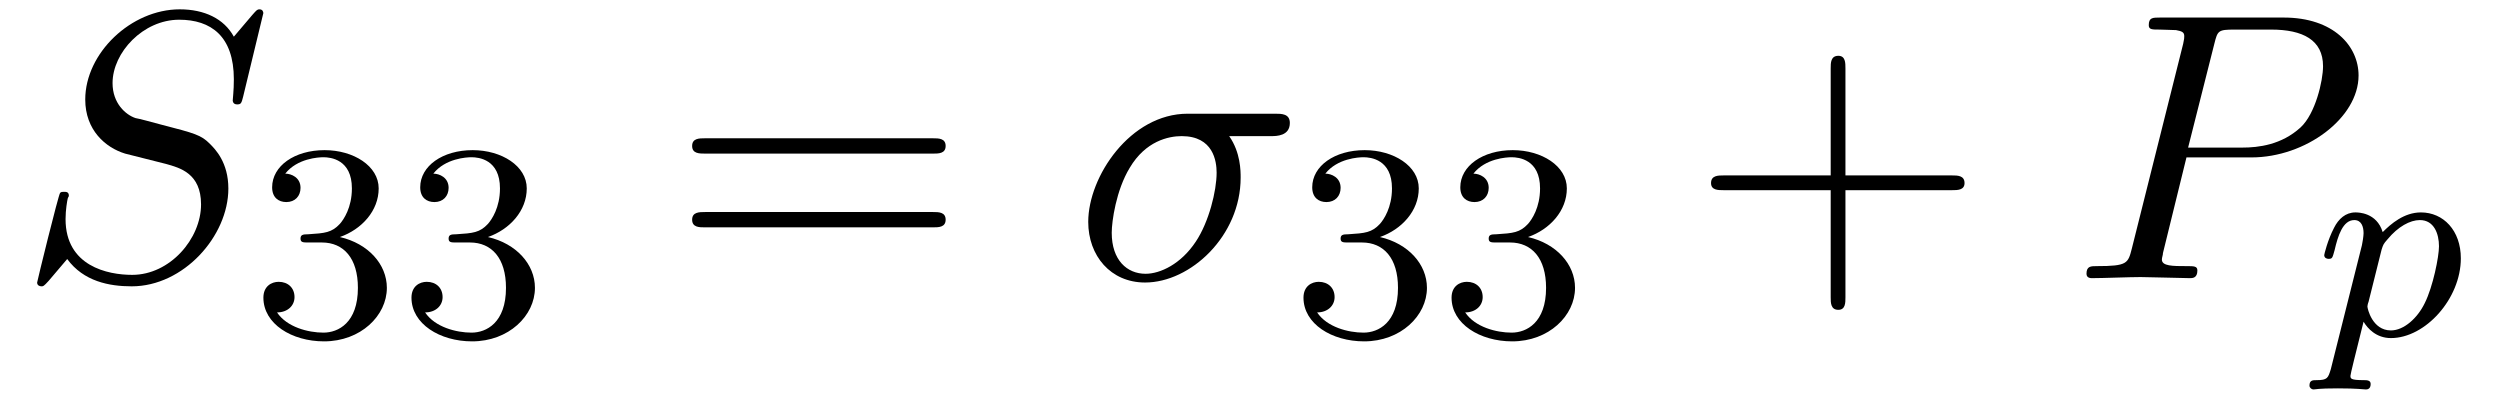
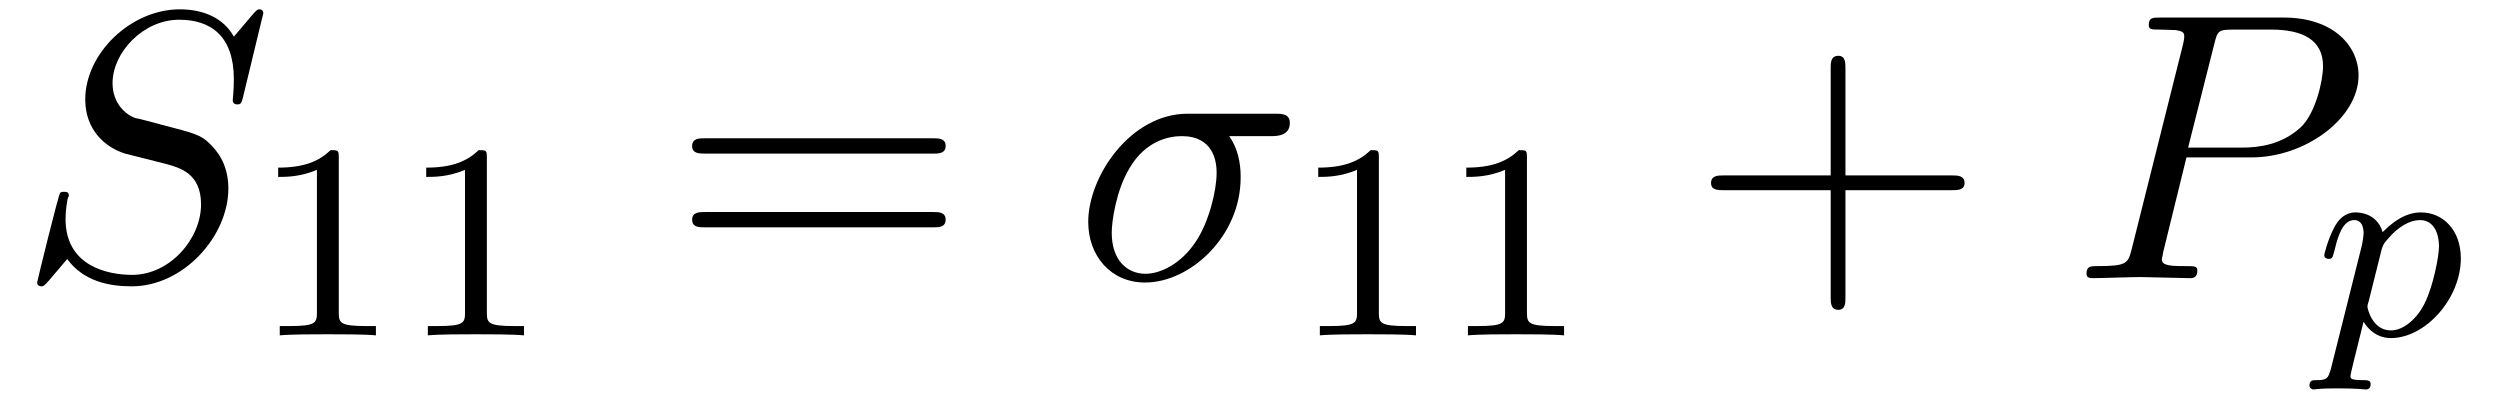
<svg xmlns="http://www.w3.org/2000/svg" xmlns:xlink="http://www.w3.org/1999/xlink" viewBox="0 0 71.499 11.641" version="1.2">
  <defs>
    <g>
      <symbol overflow="visible" id="glyph0-0">
        <path style="stroke:none;" d="" />
      </symbol>
      <symbol overflow="visible" id="glyph0-1">
        <path style="stroke:none;" d="M 7.031 -7.578 C 7.031 -7.609 7.016 -7.688 6.922 -7.688 C 6.859 -7.688 6.844 -7.672 6.719 -7.531 L 6.188 -6.906 C 5.906 -7.422 5.344 -7.688 4.641 -7.688 C 3.25 -7.688 1.938 -6.438 1.938 -5.109 C 1.938 -4.234 2.516 -3.734 3.078 -3.562 L 4.25 -3.266 C 4.641 -3.156 5.25 -3 5.25 -2.109 C 5.25 -1.125 4.359 -0.094 3.281 -0.094 C 2.578 -0.094 1.375 -0.344 1.375 -1.688 C 1.375 -1.953 1.422 -2.219 1.438 -2.281 C 1.453 -2.328 1.469 -2.328 1.469 -2.359 C 1.469 -2.469 1.391 -2.469 1.328 -2.469 C 1.281 -2.469 1.25 -2.469 1.219 -2.438 C 1.172 -2.391 0.562 0.094 0.562 0.125 C 0.562 0.203 0.625 0.234 0.688 0.234 C 0.734 0.234 0.75 0.234 0.891 0.078 L 1.422 -0.547 C 1.891 0.094 2.625 0.234 3.266 0.234 C 4.75 0.234 6.031 -1.203 6.031 -2.562 C 6.031 -3.312 5.656 -3.688 5.5 -3.844 C 5.25 -4.094 5.078 -4.141 4.109 -4.391 C 3.875 -4.453 3.484 -4.562 3.375 -4.578 C 3.094 -4.672 2.719 -5 2.719 -5.578 C 2.719 -6.453 3.594 -7.391 4.625 -7.391 C 5.531 -7.391 6.188 -6.922 6.188 -5.688 C 6.188 -5.344 6.156 -5.141 6.156 -5.078 C 6.156 -5.078 6.156 -4.969 6.281 -4.969 C 6.391 -4.969 6.406 -5 6.453 -5.188 Z M 7.031 -7.578 " />
      </symbol>
      <symbol overflow="visible" id="glyph0-2">
        <path style="stroke:none;" d="M 5.656 -4.062 C 5.797 -4.062 6.188 -4.062 6.188 -4.438 C 6.188 -4.703 5.953 -4.703 5.766 -4.703 L 3.266 -4.703 C 1.625 -4.703 0.422 -2.906 0.422 -1.609 C 0.422 -0.641 1.062 0.125 2.047 0.125 C 3.344 0.125 4.781 -1.203 4.781 -2.875 C 4.781 -3.062 4.781 -3.594 4.453 -4.062 Z M 2.062 -0.125 C 1.531 -0.125 1.094 -0.516 1.094 -1.297 C 1.094 -1.625 1.219 -2.516 1.609 -3.156 C 2.062 -3.922 2.719 -4.062 3.094 -4.062 C 4 -4.062 4.094 -3.344 4.094 -3.016 C 4.094 -2.5 3.875 -1.609 3.5 -1.047 C 3.078 -0.406 2.484 -0.125 2.062 -0.125 Z M 2.062 -0.125 " />
      </symbol>
      <symbol overflow="visible" id="glyph0-3">
        <path style="stroke:none;" d="M 3.297 -3.453 L 5.156 -3.453 C 6.703 -3.453 8.219 -4.578 8.219 -5.797 C 8.219 -6.641 7.5 -7.453 6.078 -7.453 L 2.547 -7.453 C 2.328 -7.453 2.219 -7.453 2.219 -7.234 C 2.219 -7.109 2.312 -7.109 2.531 -7.109 C 2.672 -7.109 2.875 -7.094 3 -7.094 C 3.172 -7.062 3.234 -7.031 3.234 -6.922 C 3.234 -6.875 3.234 -6.844 3.203 -6.703 L 1.734 -0.844 C 1.625 -0.422 1.609 -0.344 0.734 -0.344 C 0.562 -0.344 0.438 -0.344 0.438 -0.125 C 0.438 0 0.562 0 0.594 0 C 0.906 0 1.672 -0.031 1.984 -0.031 C 2.219 -0.031 2.453 -0.016 2.688 -0.016 C 2.922 -0.016 3.156 0 3.391 0 C 3.469 0 3.609 0 3.609 -0.219 C 3.609 -0.344 3.516 -0.344 3.297 -0.344 C 2.906 -0.344 2.594 -0.344 2.594 -0.531 C 2.594 -0.594 2.625 -0.656 2.625 -0.719 Z M 4.094 -6.703 C 4.188 -7.078 4.203 -7.109 4.672 -7.109 L 5.719 -7.109 C 6.625 -7.109 7.203 -6.812 7.203 -6.062 C 7.203 -5.641 6.984 -4.703 6.562 -4.312 C 6.016 -3.812 5.359 -3.734 4.891 -3.734 L 3.344 -3.734 Z M 4.094 -6.703 " />
      </symbol>
      <symbol overflow="visible" id="glyph1-0">
        <path style="stroke:none;" d="" />
      </symbol>
      <symbol overflow="visible" id="glyph1-1">
-         <path style="stroke:none;" d="M 2.016 -2.656 C 2.641 -2.656 3.047 -2.203 3.047 -1.359 C 3.047 -0.359 2.484 -0.078 2.062 -0.078 C 1.625 -0.078 1.016 -0.234 0.734 -0.656 C 1.031 -0.656 1.234 -0.844 1.234 -1.094 C 1.234 -1.359 1.047 -1.531 0.781 -1.531 C 0.578 -1.531 0.344 -1.406 0.344 -1.078 C 0.344 -0.328 1.156 0.172 2.078 0.172 C 3.125 0.172 3.875 -0.562 3.875 -1.359 C 3.875 -2.031 3.344 -2.625 2.531 -2.812 C 3.156 -3.031 3.641 -3.562 3.641 -4.203 C 3.641 -4.844 2.922 -5.297 2.094 -5.297 C 1.234 -5.297 0.594 -4.844 0.594 -4.234 C 0.594 -3.938 0.781 -3.812 1 -3.812 C 1.25 -3.812 1.406 -3.984 1.406 -4.219 C 1.406 -4.516 1.141 -4.625 0.969 -4.625 C 1.312 -5.062 1.922 -5.094 2.062 -5.094 C 2.266 -5.094 2.875 -5.031 2.875 -4.203 C 2.875 -3.656 2.641 -3.312 2.531 -3.188 C 2.297 -2.938 2.109 -2.922 1.625 -2.891 C 1.469 -2.891 1.406 -2.875 1.406 -2.766 C 1.406 -2.656 1.484 -2.656 1.625 -2.656 Z M 2.016 -2.656 " />
+         <path style="stroke:none;" d="M 2.5 -5.078 C 2.5 -5.297 2.484 -5.297 2.266 -5.297 C 1.938 -4.984 1.516 -4.797 0.766 -4.797 L 0.766 -4.531 C 0.984 -4.531 1.406 -4.531 1.875 -4.734 L 1.875 -0.656 C 1.875 -0.359 1.844 -0.266 1.094 -0.266 L 0.812 -0.266 L 0.812 0 C 1.141 -0.031 1.828 -0.031 2.188 -0.031 C 2.547 -0.031 3.234 -0.031 3.562 0 L 3.562 -0.266 L 3.281 -0.266 C 2.531 -0.266 2.5 -0.359 2.5 -0.656 Z M 2.5 -5.078 " />
      </symbol>
      <symbol overflow="visible" id="glyph2-0">
        <path style="stroke:none;" d="" />
      </symbol>
      <symbol overflow="visible" id="glyph2-1">
        <path style="stroke:none;" d="M 7.5 -3.562 C 7.656 -3.562 7.859 -3.562 7.859 -3.781 C 7.859 -4 7.656 -4 7.5 -4 L 0.969 -4 C 0.812 -4 0.609 -4 0.609 -3.781 C 0.609 -3.562 0.812 -3.562 0.984 -3.562 Z M 7.5 -1.453 C 7.656 -1.453 7.859 -1.453 7.859 -1.672 C 7.859 -1.891 7.656 -1.891 7.5 -1.891 L 0.984 -1.891 C 0.812 -1.891 0.609 -1.891 0.609 -1.672 C 0.609 -1.453 0.812 -1.453 0.969 -1.453 Z M 7.5 -1.453 " />
      </symbol>
      <symbol overflow="visible" id="glyph2-2">
        <path style="stroke:none;" d="M 4.453 -2.516 L 7.5 -2.516 C 7.656 -2.516 7.859 -2.516 7.859 -2.719 C 7.859 -2.938 7.656 -2.938 7.5 -2.938 L 4.453 -2.938 L 4.453 -6 C 4.453 -6.156 4.453 -6.359 4.25 -6.359 C 4.031 -6.359 4.031 -6.156 4.031 -6 L 4.031 -2.938 L 0.969 -2.938 C 0.812 -2.938 0.609 -2.938 0.609 -2.719 C 0.609 -2.516 0.812 -2.516 0.969 -2.516 L 4.031 -2.516 L 4.031 0.547 C 4.031 0.703 4.031 0.906 4.25 0.906 C 4.453 0.906 4.453 0.703 4.453 0.547 Z M 4.453 -2.516 " />
      </symbol>
      <symbol overflow="visible" id="glyph3-0">
        <path style="stroke:none;" d="" />
      </symbol>
      <symbol overflow="visible" id="glyph3-1">
        <path style="stroke:none;" d="M 0.422 0.969 C 0.344 1.219 0.328 1.281 0.016 1.281 C -0.094 1.281 -0.188 1.281 -0.188 1.438 C -0.188 1.5 -0.125 1.547 -0.078 1.547 C 0 1.547 0.031 1.516 0.625 1.516 C 1.188 1.516 1.359 1.547 1.422 1.547 C 1.453 1.547 1.562 1.547 1.562 1.391 C 1.562 1.281 1.453 1.281 1.359 1.281 C 0.984 1.281 0.984 1.234 0.984 1.156 C 0.984 1.109 1.125 0.547 1.359 -0.391 C 1.469 -0.203 1.719 0.078 2.141 0.078 C 3.125 0.078 4.141 -1.047 4.141 -2.203 C 4.141 -3 3.641 -3.516 3 -3.516 C 2.516 -3.516 2.141 -3.188 1.906 -2.953 C 1.734 -3.516 1.203 -3.516 1.125 -3.516 C 0.844 -3.516 0.641 -3.328 0.516 -3.078 C 0.328 -2.719 0.234 -2.312 0.234 -2.297 C 0.234 -2.219 0.297 -2.188 0.359 -2.188 C 0.469 -2.188 0.469 -2.219 0.531 -2.438 C 0.625 -2.844 0.766 -3.297 1.094 -3.297 C 1.297 -3.297 1.359 -3.109 1.359 -2.922 C 1.359 -2.844 1.328 -2.641 1.312 -2.578 Z M 1.875 -2.453 C 1.922 -2.594 1.922 -2.609 2.047 -2.75 C 2.344 -3.109 2.688 -3.297 2.969 -3.297 C 3.375 -3.297 3.516 -2.906 3.516 -2.547 C 3.516 -2.25 3.344 -1.391 3.109 -0.922 C 2.906 -0.5 2.516 -0.141 2.141 -0.141 C 1.609 -0.141 1.469 -0.766 1.469 -0.828 C 1.469 -0.844 1.484 -0.922 1.5 -0.953 Z M 1.875 -2.453 " />
      </symbol>
    </g>
    <clipPath id="clip1">
      <path d="M 66 6 L 71 6 L 71 11.641 L 66 11.641 Z M 66 6 " />
    </clipPath>
  </defs>
  <g id="surface1">
    <g style="fill:rgb(0%,0%,0%);fill-opacity:1;">
      <use xlink:href="#glyph0-1" x="0.5" y="7.955" />
    </g>
    <g style="fill:rgb(0%,0%,0%);fill-opacity:1;">
      <use xlink:href="#glyph1-1" x="7.189" y="9.591" />
      <use xlink:href="#glyph1-1" x="11.424" y="9.591" />
    </g>
    <g style="fill:rgb(0%,0%,0%);fill-opacity:1;">
      <use xlink:href="#glyph2-1" x="19.186" y="7.955" />
    </g>
    <g style="fill:rgb(0%,0%,0%);fill-opacity:1;">
      <use xlink:href="#glyph0-2" x="30.701" y="7.955" />
    </g>
    <g style="fill:rgb(0%,0%,0%);fill-opacity:1;">
      <use xlink:href="#glyph1-1" x="36.935" y="9.591" />
      <use xlink:href="#glyph1-1" x="41.17" y="9.591" />
    </g>
    <g style="fill:rgb(0%,0%,0%);fill-opacity:1;">
      <use xlink:href="#glyph2-2" x="48.326" y="7.955" />
    </g>
    <g style="fill:rgb(0%,0%,0%);fill-opacity:1;">
      <use xlink:href="#glyph0-3" x="59.235" y="7.955" />
    </g>
    <g clip-path="url(#clip1)" clip-rule="nonzero">
      <g style="fill:rgb(0%,0%,0%);fill-opacity:1;">
        <use xlink:href="#glyph3-1" x="66.238" y="9.591" />
      </g>
    </g>
  </g>
</svg>
